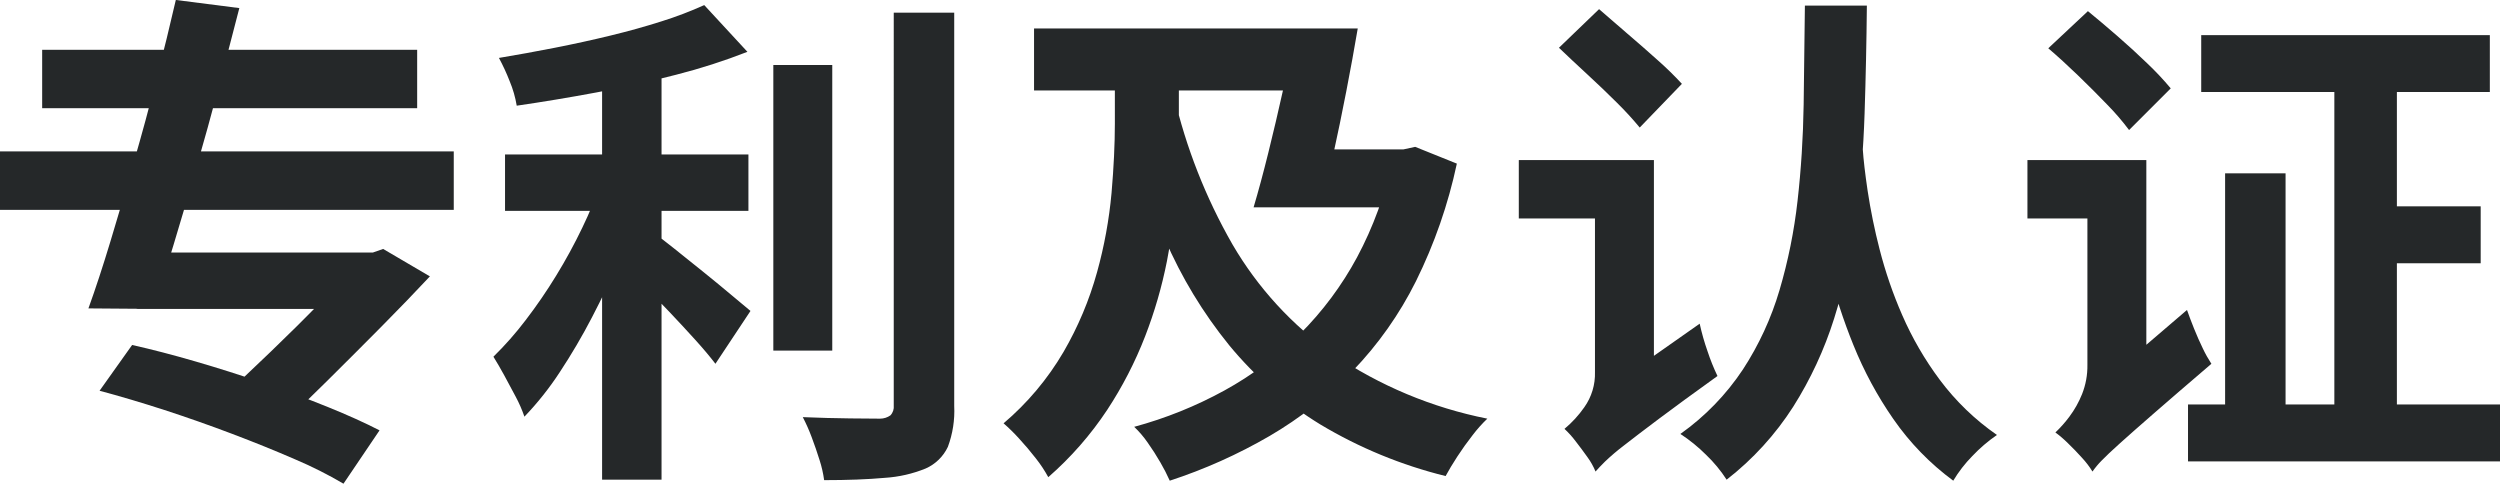
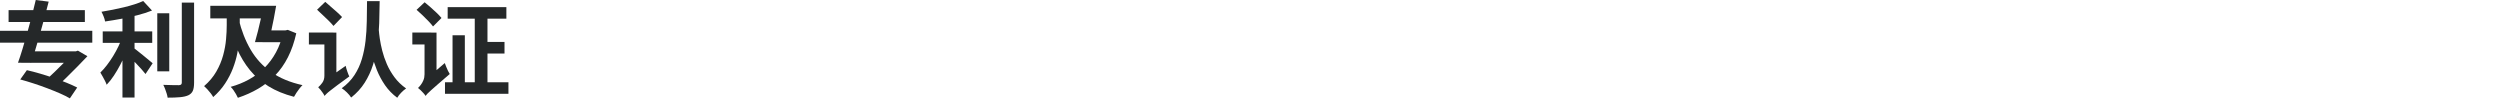
- <svg xmlns="http://www.w3.org/2000/svg" width="255.84" height="49.504" viewBox="0 0 255.84 49.504">
-   <g id="그룹_82" data-name="그룹 82" transform="translate(-10513.494 -474.136)">
-     <g id="그룹_81" data-name="그룹 81">
-       <g id="그룹_80" data-name="그룹 80">
-         <g id="그룹_79" data-name="그룹 79">
-           <path id="패스_183" data-name="패스 183" d="M10513.494,489.632h46.436v5.98h-46.436Zm4.315-10.4h38.376v5.98h-38.376Zm13.677-5.1,6.5.832q-.989,3.849-2.106,8.06t-2.313,8.346q-1.2,4.134-2.314,7.826t-2.054,6.552l-6.656-.052q1.091-3.015,2.262-6.89t2.393-8.112q1.22-4.238,2.313-8.476T10531.486,474.136Zm-7.8,39.988,3.328-4.68q3.016.676,6.5,1.69t6.969,2.21q3.482,1.2,6.552,2.444t5.3,2.392l-3.691,5.46a42.175,42.175,0,0,0-4.967-2.5q-2.991-1.3-6.422-2.6t-6.941-2.444Q10526.805,514.957,10523.686,514.124Zm3.849-14.144h25.063v5.772h-25.063Zm22.983,0h1.145l1.04-.364,4.784,2.808q-2.237,2.393-4.94,5.122t-5.538,5.538q-2.833,2.808-5.538,5.356l-5.616-3.276q2.6-2.391,5.383-5.07t5.252-5.2q2.468-2.521,4.029-4.238Z" fill="#252829" />
-           <path id="패스_184" data-name="패스 184" d="M10575.062,492.648l4.213,1.872q-.989,2.913-2.314,6.006t-2.886,6.084a62.286,62.286,0,0,1-3.3,5.616,31.367,31.367,0,0,1-3.614,4.55,13.932,13.932,0,0,0-.884-2.028q-.574-1.092-1.171-2.184t-1.117-1.924a34.234,34.234,0,0,0,3.3-3.744,52.488,52.488,0,0,0,3.12-4.55,54.136,54.136,0,0,0,2.678-4.914A43.832,43.832,0,0,0,10575.062,492.648Zm10.5-17.992,4.42,4.784a62.061,62.061,0,0,1-7.28,2.34q-4,1.041-8.19,1.82t-8.138,1.352a11.226,11.226,0,0,0-.728-2.522,21.375,21.375,0,0,0-1.093-2.366q2.808-.468,5.721-1.04t5.693-1.248q2.782-.675,5.227-1.456A38.594,38.594,0,0,0,10585.566,474.656Zm-20.385,15.288h24.908v5.772h-24.908Zm9.933-10.348h6.084v43.628h-6.084Zm5.2,18.3q.727.521,2.132,1.638t3.016,2.418q1.613,1.3,2.938,2.418t1.9,1.586l-3.588,5.408q-.832-1.092-2.08-2.47t-2.626-2.834q-1.378-1.455-2.678-2.73t-2.288-2.158Zm12.323-17.108h6.032v29.224h-6.032Zm12.324-5.356h6.188v40.248a10.514,10.514,0,0,1-.65,4.186,4.541,4.541,0,0,1-2.262,2.21,13.275,13.275,0,0,1-4.212.962q-2.6.234-6.188.234a11.746,11.746,0,0,0-.468-2.054q-.365-1.17-.806-2.34a18.4,18.4,0,0,0-.91-2.054q2.546.105,4.836.13t3.067.026a1.84,1.84,0,0,0,1.066-.338,1.275,1.275,0,0,0,.338-1.014Z" fill="#252829" />
-           <path id="패스_185" data-name="패스 185" d="M10627.583,478.712h6.551v8.06q0,3.069-.233,6.656a58.49,58.49,0,0,1-.988,7.436,45.99,45.99,0,0,1-2.236,7.7,40.086,40.086,0,0,1-3.874,7.514,34.2,34.2,0,0,1-6.032,6.89,13.481,13.481,0,0,0-1.273-1.924q-.807-1.041-1.716-2.028a19.022,19.022,0,0,0-1.586-1.56,28.433,28.433,0,0,0,6.136-7.306,34.671,34.671,0,0,0,3.432-8.164,45.723,45.723,0,0,0,1.482-8.112q.337-3.926.339-7.1Zm-8.269-1.664h27.871v6.344h-27.871Zm14.3,6.812a56.33,56.33,0,0,0,6.006,15.288,35.822,35.822,0,0,0,10.3,11.232,42.972,42.972,0,0,0,15.782,6.6,14.409,14.409,0,0,0-1.508,1.69q-.833,1.065-1.561,2.184t-1.2,2a46.69,46.69,0,0,1-12.817-5.278,37.251,37.251,0,0,1-9.334-8.112,46.388,46.388,0,0,1-6.578-10.868,83.053,83.053,0,0,1-4.5-13.494Zm22.359,5.564h1.145l1.2-.26,4.264,1.716a51.156,51.156,0,0,1-4.187,12.038,37.126,37.126,0,0,1-6.474,9.178,40.083,40.083,0,0,1-8.5,6.656,53.149,53.149,0,0,1-10.218,4.576,19.6,19.6,0,0,0-.962-1.872q-.6-1.041-1.3-2.028a10.35,10.35,0,0,0-1.378-1.612,41.946,41.946,0,0,0,9.23-3.718,34.649,34.649,0,0,0,7.722-5.772,33.588,33.588,0,0,0,5.851-7.852,37.378,37.378,0,0,0,3.613-9.906Zm-9.932-12.376h6.4q-.521,3.069-1.171,6.422t-1.325,6.422q-.677,3.069-1.3,5.46h-6.863q.727-2.443,1.508-5.59t1.508-6.422Q10645.522,480.064,10646.042,477.048Zm.728,12.376h10.5v5.928h-11.7Z" fill="#252829" />
-           <path id="패스_186" data-name="패스 186" d="M10668.922,490.516h12.324v5.98h-12.324Zm4.108-11.492,4.107-3.952q1.3,1.145,2.912,2.522t3.12,2.73a33.067,33.067,0,0,1,2.444,2.392l-4.316,4.472a33.93,33.93,0,0,0-2.313-2.522q-1.431-1.429-3.042-2.912T10673.03,479.024Zm3.744,43.368a6.983,6.983,0,0,0-.832-1.482q-.574-.807-1.2-1.612a9.765,9.765,0,0,0-1.145-1.274,11.28,11.28,0,0,0,2.028-2.21,5.919,5.919,0,0,0,1.092-3.614V490.516h6.032V515.58q-1.2.936-2.08,1.742t-1.794,1.716a12.23,12.23,0,0,0-1.508,1.794A2.9,2.9,0,0,0,10676.774,522.392Zm0,0-1.353-5.668,1.353-1.976,10.659-7.488a23.72,23.72,0,0,0,.807,2.834,21.365,21.365,0,0,0,1.014,2.522q-3.693,2.652-5.979,4.368t-3.614,2.756a22.651,22.651,0,0,0-1.924,1.638Q10677.137,521.975,10676.774,522.392Zm21.424-47.684h6.344q-.053,5.512-.234,11.05t-.884,10.842a59.224,59.224,0,0,1-2.235,10.14,38.567,38.567,0,0,1-4.187,9.022,29.76,29.76,0,0,1-6.812,7.462,14.1,14.1,0,0,0-2.106-2.548,16.453,16.453,0,0,0-2.626-2.132,25.1,25.1,0,0,0,6.4-6.6,30.826,30.826,0,0,0,3.744-8.112,53.21,53.21,0,0,0,1.847-9.152q.545-4.783.624-9.854T10698.2,474.708Zm5.928,14.716q.1,1.56.494,4.238a60.153,60.153,0,0,0,1.222,5.98,44.28,44.28,0,0,0,2.314,6.734,33.34,33.34,0,0,0,3.848,6.63,25.215,25.215,0,0,0,5.85,5.642,15.809,15.809,0,0,0-2.521,2.158,13.491,13.491,0,0,0-1.951,2.522,26.872,26.872,0,0,1-6.136-6.318,38.55,38.55,0,0,1-4.082-7.566,58.715,58.715,0,0,1-2.522-7.722,68.784,68.784,0,0,1-1.378-6.89q-.442-3.12-.7-4.94Z" fill="#252829" />
-           <path id="패스_187" data-name="패스 187" d="M10720.974,490.516h9.517v5.98h-9.517Zm2.133-11.44,4.056-3.8q1.4,1.145,3.016,2.548t3.068,2.808a30.452,30.452,0,0,1,2.392,2.548l-4.264,4.264a25.418,25.418,0,0,0-2.236-2.6q-1.4-1.455-2.989-2.99T10723.106,479.076Zm4.523,43.316a8.867,8.867,0,0,0-1.065-1.4q-.7-.78-1.456-1.508a11.26,11.26,0,0,0-1.274-1.092,12.659,12.659,0,0,0,1.43-1.612,10.208,10.208,0,0,0,1.3-2.314,7.8,7.8,0,0,0,.546-2.99V490.516h6.031v23.92q-1.091,1.2-1.924,2.132t-1.664,2a14.913,14.913,0,0,0-1.378,2.08A3.822,3.822,0,0,0,10727.63,522.392Zm0,0-1.56-5.824,1.092-2.028,10.14-8.684q.312.885.729,1.924t.884,2a13.476,13.476,0,0,0,.884,1.586q-3.587,3.069-5.824,5.018t-3.51,3.094q-1.274,1.143-1.9,1.794A8.569,8.569,0,0,0,10727.63,522.392Zm9.776-6.864h31.928v5.824h-31.928Zm1.352-37.8h29.536v5.824h-29.536Zm2.444,14.144h6.188V518.96h-6.187Zm11.18-12.48h6.4v39.1h-6.4Zm2.236,15.86h12.74v5.824h-12.74Z" fill="#252829" />
-         </g>
+ <svg xmlns="http://www.w3.org/2000/svg" id="_레이어_2" data-name="레이어 2" viewBox="0 0 1257.96 49.5">
+   <defs>
+     <style>
+       .cls-1 {
+         fill: none;
+       }
+ 
+       .cls-2 {
+         fill: #252829;
+       }
+     </style>
+   </defs>
+   <g id="_레이어_1-2" data-name="레이어 1">
+     <g>
+       <g>
+         <path class="cls-2" d="M0,15.5h46.44v5.98H0v-5.98ZM4.32,5.1h38.38v5.98H4.32v-5.98ZM17.99,0l6.5.83c-.66,2.57-1.36,5.25-2.11,8.06-.75,2.81-1.52,5.59-2.31,8.35-.8,2.76-1.57,5.36-2.31,7.83-.75,2.46-1.43,4.65-2.05,6.55l-6.66-.05c.73-2.01,1.48-4.31,2.26-6.89.78-2.58,1.58-5.29,2.39-8.11.81-2.82,1.59-5.65,2.31-8.48C16.74,5.26,17.4,2.57,17.99,0ZM10.19,39.99l3.33-4.68c2.01.45,4.18,1.01,6.5,1.69,2.32.68,4.64,1.41,6.97,2.21,2.32.8,4.51,1.61,6.55,2.44s3.81,1.63,5.3,2.39l-3.69,5.46c-1.32-.8-2.97-1.63-4.97-2.5-1.99-.87-4.13-1.73-6.42-2.6s-4.6-1.68-6.94-2.44c-2.34-.76-4.55-1.42-6.63-1.98ZM14.04,25.84h25.06v5.77H14.04v-5.77ZM37.02,25.84h1.14l1.04-.36,4.78,2.81c-1.49,1.6-3.14,3.3-4.94,5.12-1.8,1.82-3.65,3.67-5.54,5.54-1.89,1.87-3.74,3.66-5.54,5.36l-5.62-3.28c1.73-1.59,3.53-3.28,5.38-5.07,1.85-1.78,3.61-3.52,5.25-5.2,1.65-1.68,2.99-3.09,4.03-4.24v-.68Z" />
+         <path class="cls-2" d="M61.57,18.51l4.21,1.87c-.66,1.94-1.43,3.94-2.31,6.01-.88,2.06-1.85,4.09-2.89,6.08-1.04,1.99-2.14,3.87-3.3,5.62-1.16,1.75-2.37,3.27-3.61,4.55-.21-.62-.5-1.3-.88-2.03-.38-.73-.77-1.46-1.17-2.18s-.77-1.37-1.12-1.92c1.11-1.07,2.21-2.32,3.3-3.74,1.09-1.42,2.13-2.94,3.12-4.55.99-1.61,1.88-3.25,2.68-4.91.8-1.66,1.46-3.26,1.98-4.78ZM72.07.52l4.42,4.78c-2.18.87-4.61,1.65-7.28,2.34-2.67.69-5.4,1.3-8.19,1.82-2.79.52-5.5.97-8.14,1.35-.1-.73-.35-1.57-.73-2.52-.38-.95-.75-1.74-1.09-2.37,1.87-.31,3.78-.66,5.72-1.04,1.94-.38,3.84-.8,5.69-1.25,1.85-.45,3.6-.94,5.23-1.46,1.63-.52,3.08-1.07,4.37-1.66ZM51.69,15.81h24.91v5.77h-24.91v-5.77ZM61.62,5.46h6.08v43.63h-6.08V5.46ZM66.82,23.76c.49.35,1.2.89,2.13,1.64.94.75,1.94,1.55,3.02,2.42,1.07.87,2.05,1.67,2.94,2.42.88.75,1.52,1.27,1.9,1.59l-3.59,5.41c-.56-.73-1.25-1.55-2.08-2.47-.83-.92-1.71-1.86-2.63-2.83-.92-.97-1.81-1.88-2.68-2.73-.87-.85-1.63-1.57-2.29-2.16l3.28-3.28ZM79.14,6.66h6.03v29.22h-6.03V6.66ZM91.47,1.3h6.19v40.25c0,1.84-.22,3.23-.65,4.19-.43.95-1.19,1.69-2.26,2.21-1.07.48-2.48.81-4.21.96-1.73.16-3.8.23-6.19.23-.07-.59-.23-1.27-.47-2.05-.24-.78-.51-1.56-.81-2.34-.29-.78-.6-1.46-.91-2.05,1.7.07,3.31.11,4.84.13,1.53.02,2.55.03,3.07.03.49-.03.84-.15,1.07-.34.22-.19.34-.53.34-1.01V1.3Z" />
+         <path class="cls-2" d="M114.09,4.58h6.55v8.06c0,2.05-.08,4.26-.23,6.66-.16,2.39-.49,4.87-.99,7.44-.5,2.57-1.25,5.13-2.24,7.7-.99,2.57-2.28,5.07-3.87,7.51-1.59,2.44-3.61,4.74-6.03,6.89-.31-.59-.74-1.23-1.27-1.92-.54-.69-1.11-1.37-1.72-2.03-.61-.66-1.14-1.18-1.59-1.56,2.57-2.22,4.61-4.65,6.14-7.31s2.67-5.37,3.43-8.16c.76-2.79,1.26-5.49,1.48-8.11.23-2.62.34-4.98.34-7.1V4.58ZM105.82,2.91h27.87v6.34h-27.87V2.91ZM120.12,9.72c1.39,5.72,3.39,10.82,6.01,15.29s6.05,8.22,10.3,11.23c4.25,3.02,9.51,5.22,15.78,6.6-.45.42-.95.98-1.51,1.69-.55.71-1.08,1.44-1.56,2.18-.49.75-.88,1.41-1.2,2-4.92-1.28-9.2-3.04-12.82-5.28-3.62-2.24-6.73-4.94-9.33-8.11-2.6-3.17-4.79-6.79-6.58-10.87-1.79-4.07-3.28-8.57-4.5-13.49l5.41-1.25ZM142.48,15.29h1.14l1.2-.26,4.26,1.72c-1.01,4.51-2.4,8.52-4.19,12.04-1.79,3.52-3.94,6.58-6.47,9.18-2.53,2.6-5.37,4.82-8.5,6.66-3.14,1.84-6.54,3.36-10.22,4.58-.24-.56-.56-1.18-.96-1.87-.4-.69-.83-1.37-1.3-2.03-.47-.66-.93-1.2-1.38-1.61,3.29-.9,6.37-2.14,9.23-3.72,2.86-1.58,5.43-3.5,7.72-5.77s4.24-4.89,5.85-7.85c1.61-2.96,2.82-6.27,3.61-9.91v-1.14ZM132.55,2.91h6.4c-.35,2.05-.74,4.19-1.17,6.42-.43,2.24-.88,4.38-1.33,6.42-.45,2.05-.88,3.87-1.3,5.46h-6.86c.49-1.63.99-3.49,1.51-5.59.52-2.1,1.02-4.24,1.51-6.42.48-2.18.9-4.28,1.25-6.29ZM133.28,15.29h10.5v5.93h-11.7l1.2-5.93Z" />
+         <path class="cls-2" d="M155.43,16.38h12.32v5.98h-12.32v-5.98ZM159.54,4.89l4.11-3.95c.87.76,1.84,1.6,2.91,2.52,1.07.92,2.11,1.83,3.12,2.73,1,.9,1.82,1.7,2.44,2.39l-4.32,4.47c-.59-.73-1.36-1.57-2.31-2.52-.95-.95-1.97-1.92-3.04-2.91-1.08-.99-2.05-1.9-2.91-2.73ZM163.28,48.26c-.17-.45-.45-.95-.83-1.48-.38-.54-.78-1.08-1.2-1.61-.42-.54-.8-.96-1.14-1.27.62-.48,1.3-1.22,2.03-2.21.73-.99,1.09-2.19,1.09-3.61v-21.68h6.03v25.06c-.8.62-1.49,1.2-2.08,1.74-.59.54-1.19,1.11-1.79,1.72-.61.61-1.11,1.2-1.51,1.79-.4.59-.6,1.11-.6,1.56ZM163.28,48.26l-1.35-5.67,1.35-1.98,10.66-7.49c.17.83.44,1.78.81,2.83.36,1.06.7,1.9,1.01,2.52-2.46,1.77-4.46,3.22-5.98,4.37s-2.73,2.06-3.61,2.76c-.88.69-1.53,1.24-1.92,1.64-.4.4-.72.74-.96,1.01ZM184.7.57h6.34c-.04,3.67-.11,7.36-.23,11.05-.12,3.69-.42,7.31-.88,10.84-.47,3.54-1.21,6.92-2.24,10.14-1.02,3.22-2.42,6.23-4.19,9.02-1.77,2.79-4.04,5.28-6.81,7.46-.52-.83-1.22-1.68-2.11-2.55-.88-.87-1.76-1.58-2.63-2.13,2.63-1.91,4.77-4.11,6.4-6.6,1.63-2.5,2.88-5.2,3.74-8.11.87-2.91,1.48-5.96,1.85-9.15.36-3.19.57-6.47.62-9.85.05-3.38.1-6.75.13-10.11ZM190.63,15.29c.07,1.04.23,2.45.49,4.24.26,1.79.67,3.78,1.22,5.98.55,2.2,1.33,4.45,2.31,6.73.99,2.29,2.27,4.5,3.85,6.63,1.58,2.13,3.53,4.01,5.85,5.64-.87.59-1.71,1.31-2.52,2.16-.82.85-1.47,1.69-1.95,2.52-2.43-1.8-4.47-3.91-6.14-6.32-1.66-2.41-3.02-4.93-4.08-7.57-1.06-2.63-1.9-5.21-2.52-7.72-.62-2.51-1.08-4.81-1.38-6.89-.29-2.08-.53-3.73-.7-4.94l5.56-.47Z" />
+         <path class="cls-2" d="M207.48,16.38h9.52v5.98h-9.52v-5.98ZM209.61,4.94l4.06-3.8c.94.76,1.94,1.61,3.02,2.55,1.07.94,2.1,1.87,3.07,2.81s1.77,1.79,2.39,2.55l-4.26,4.26c-.56-.76-1.3-1.63-2.24-2.6-.94-.97-1.93-1.97-2.99-2.99-1.06-1.02-2.07-1.95-3.04-2.78ZM214.14,48.26c-.24-.42-.6-.88-1.07-1.4s-.95-1.02-1.46-1.51c-.5-.49-.93-.85-1.27-1.09.45-.42.93-.95,1.43-1.61.5-.66.94-1.43,1.3-2.31.36-.88.55-1.88.55-2.99v-20.96h6.03v23.92c-.73.8-1.37,1.51-1.92,2.13-.55.62-1.11,1.29-1.66,2-.55.71-1.01,1.4-1.38,2.08-.36.68-.55,1.26-.55,1.74ZM214.14,48.26l-1.56-5.82,1.09-2.03,10.14-8.68c.21.59.45,1.23.73,1.92.28.69.57,1.36.88,2,.31.64.61,1.17.88,1.59-2.39,2.05-4.33,3.72-5.82,5.02-1.49,1.3-2.66,2.33-3.51,3.09-.85.76-1.48,1.36-1.9,1.79-.42.43-.73.81-.94,1.12ZM223.91,41.39h31.93v5.82h-31.93v-5.82ZM225.26,3.59h29.54v5.82h-29.54V3.59ZM227.71,17.73h6.19v27.09h-6.19v-27.09ZM238.89,5.25h6.4v39.1h-6.4V5.25ZM241.12,21.11h12.74v5.82h-12.74v-5.82Z" />
      </g>
+       <rect class="cls-1" x="0" width="1257.96" height="49.5" />
    </g>
  </g>
</svg>
